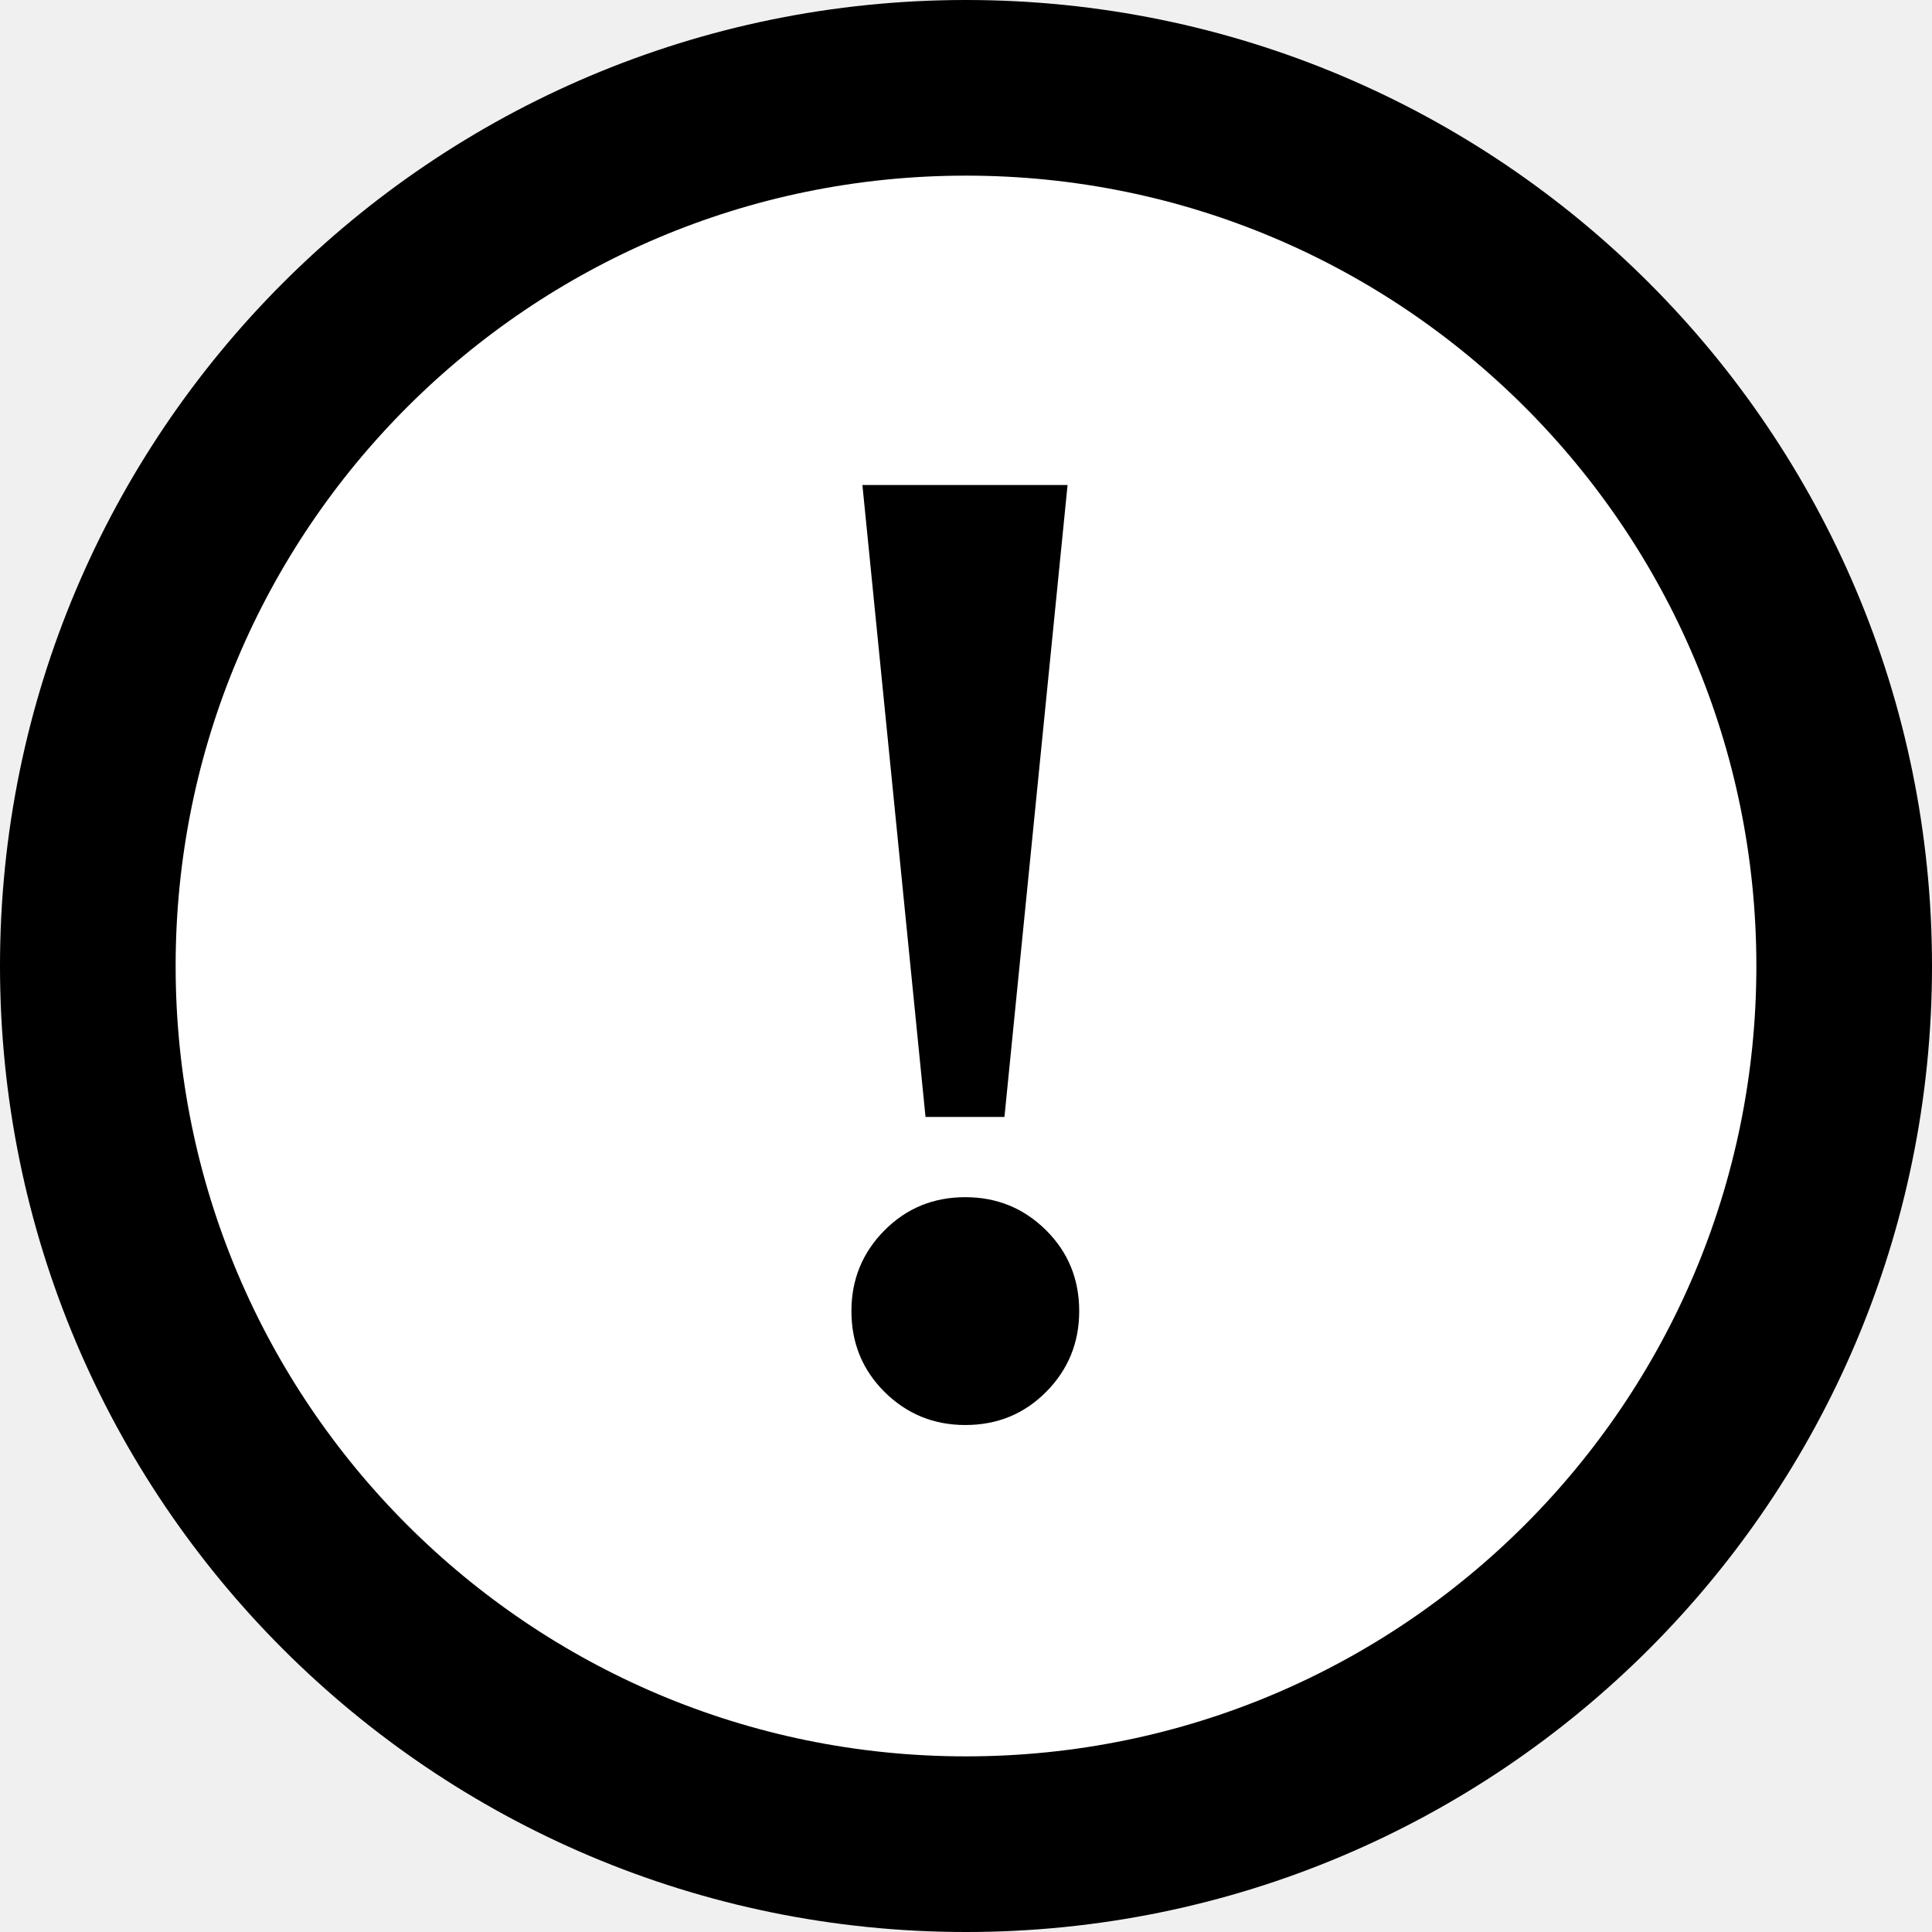
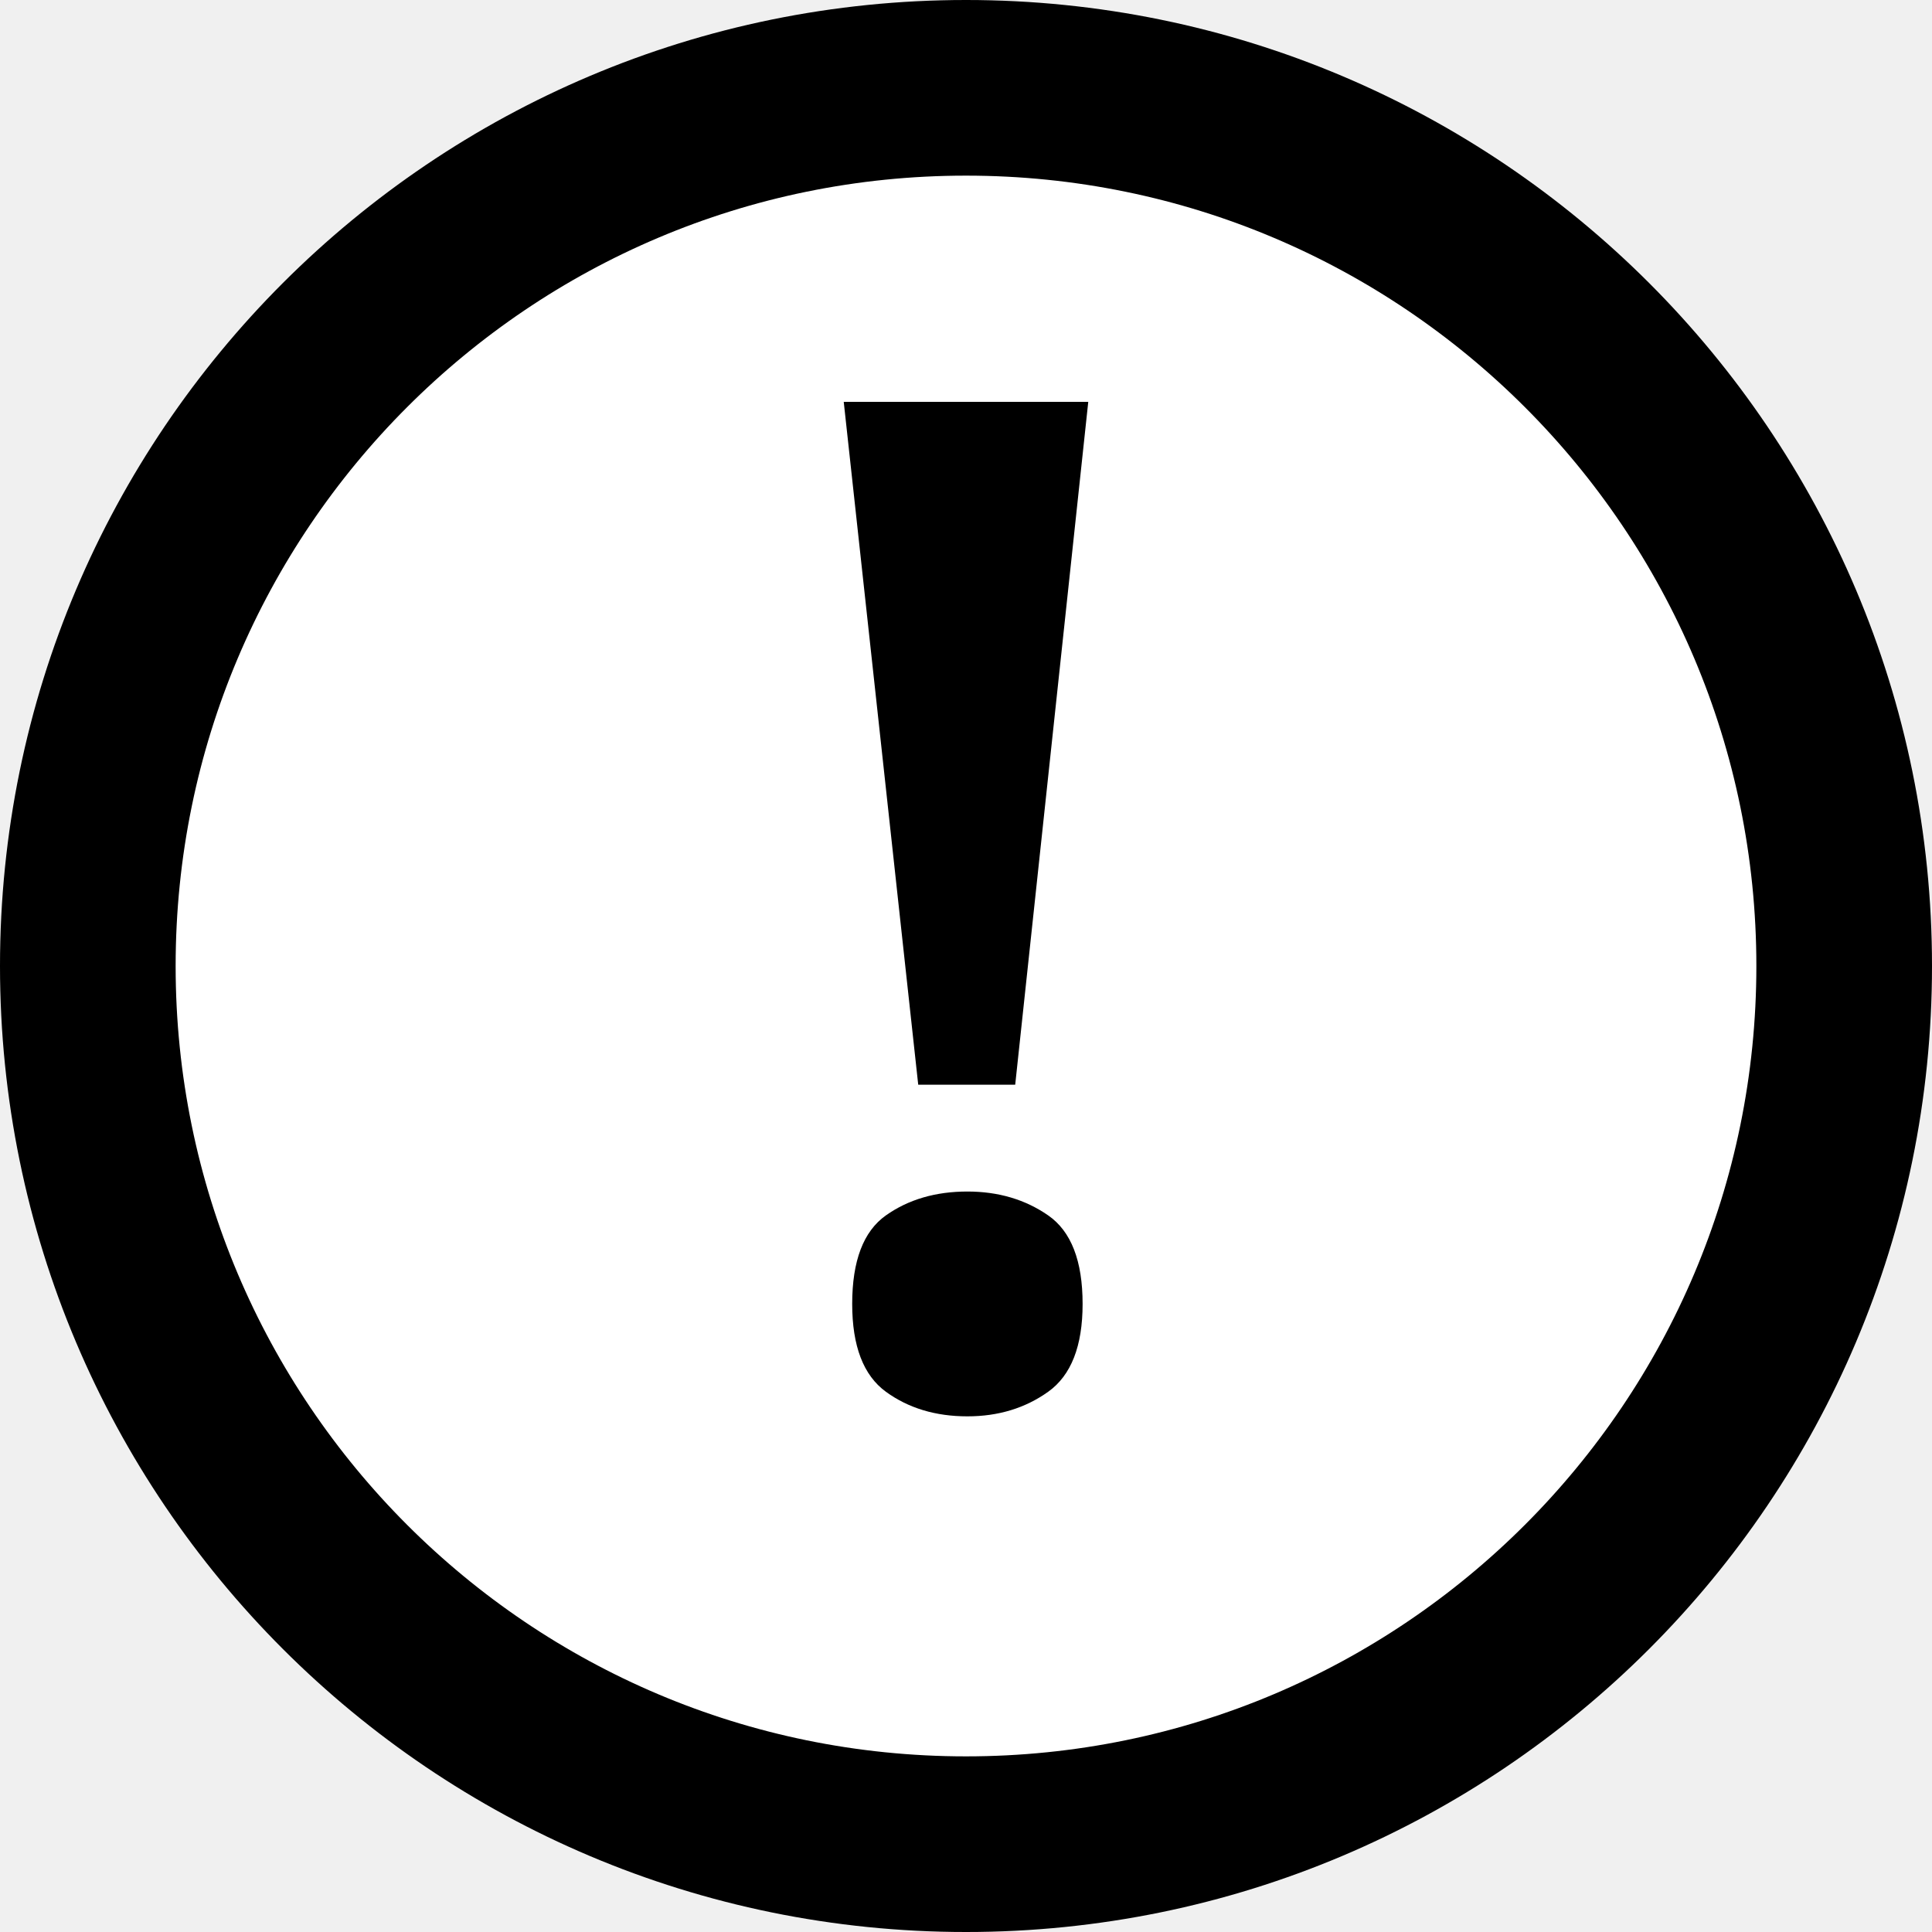
<svg xmlns="http://www.w3.org/2000/svg" viewBox="-25,-25 550 550">
  <g transform="translate(250, 250)">
    <circle r="250" stroke="black" stroke-width="50" fill="white" />
-     <text text-anchor="middle" font-size="400" font-weight="bold" dy="125">!</text>
+     <text text-anchor="middle" font-size="400" font-weight="bold" font-family="serif" dy="125">!</text>
  </g>
</svg>
